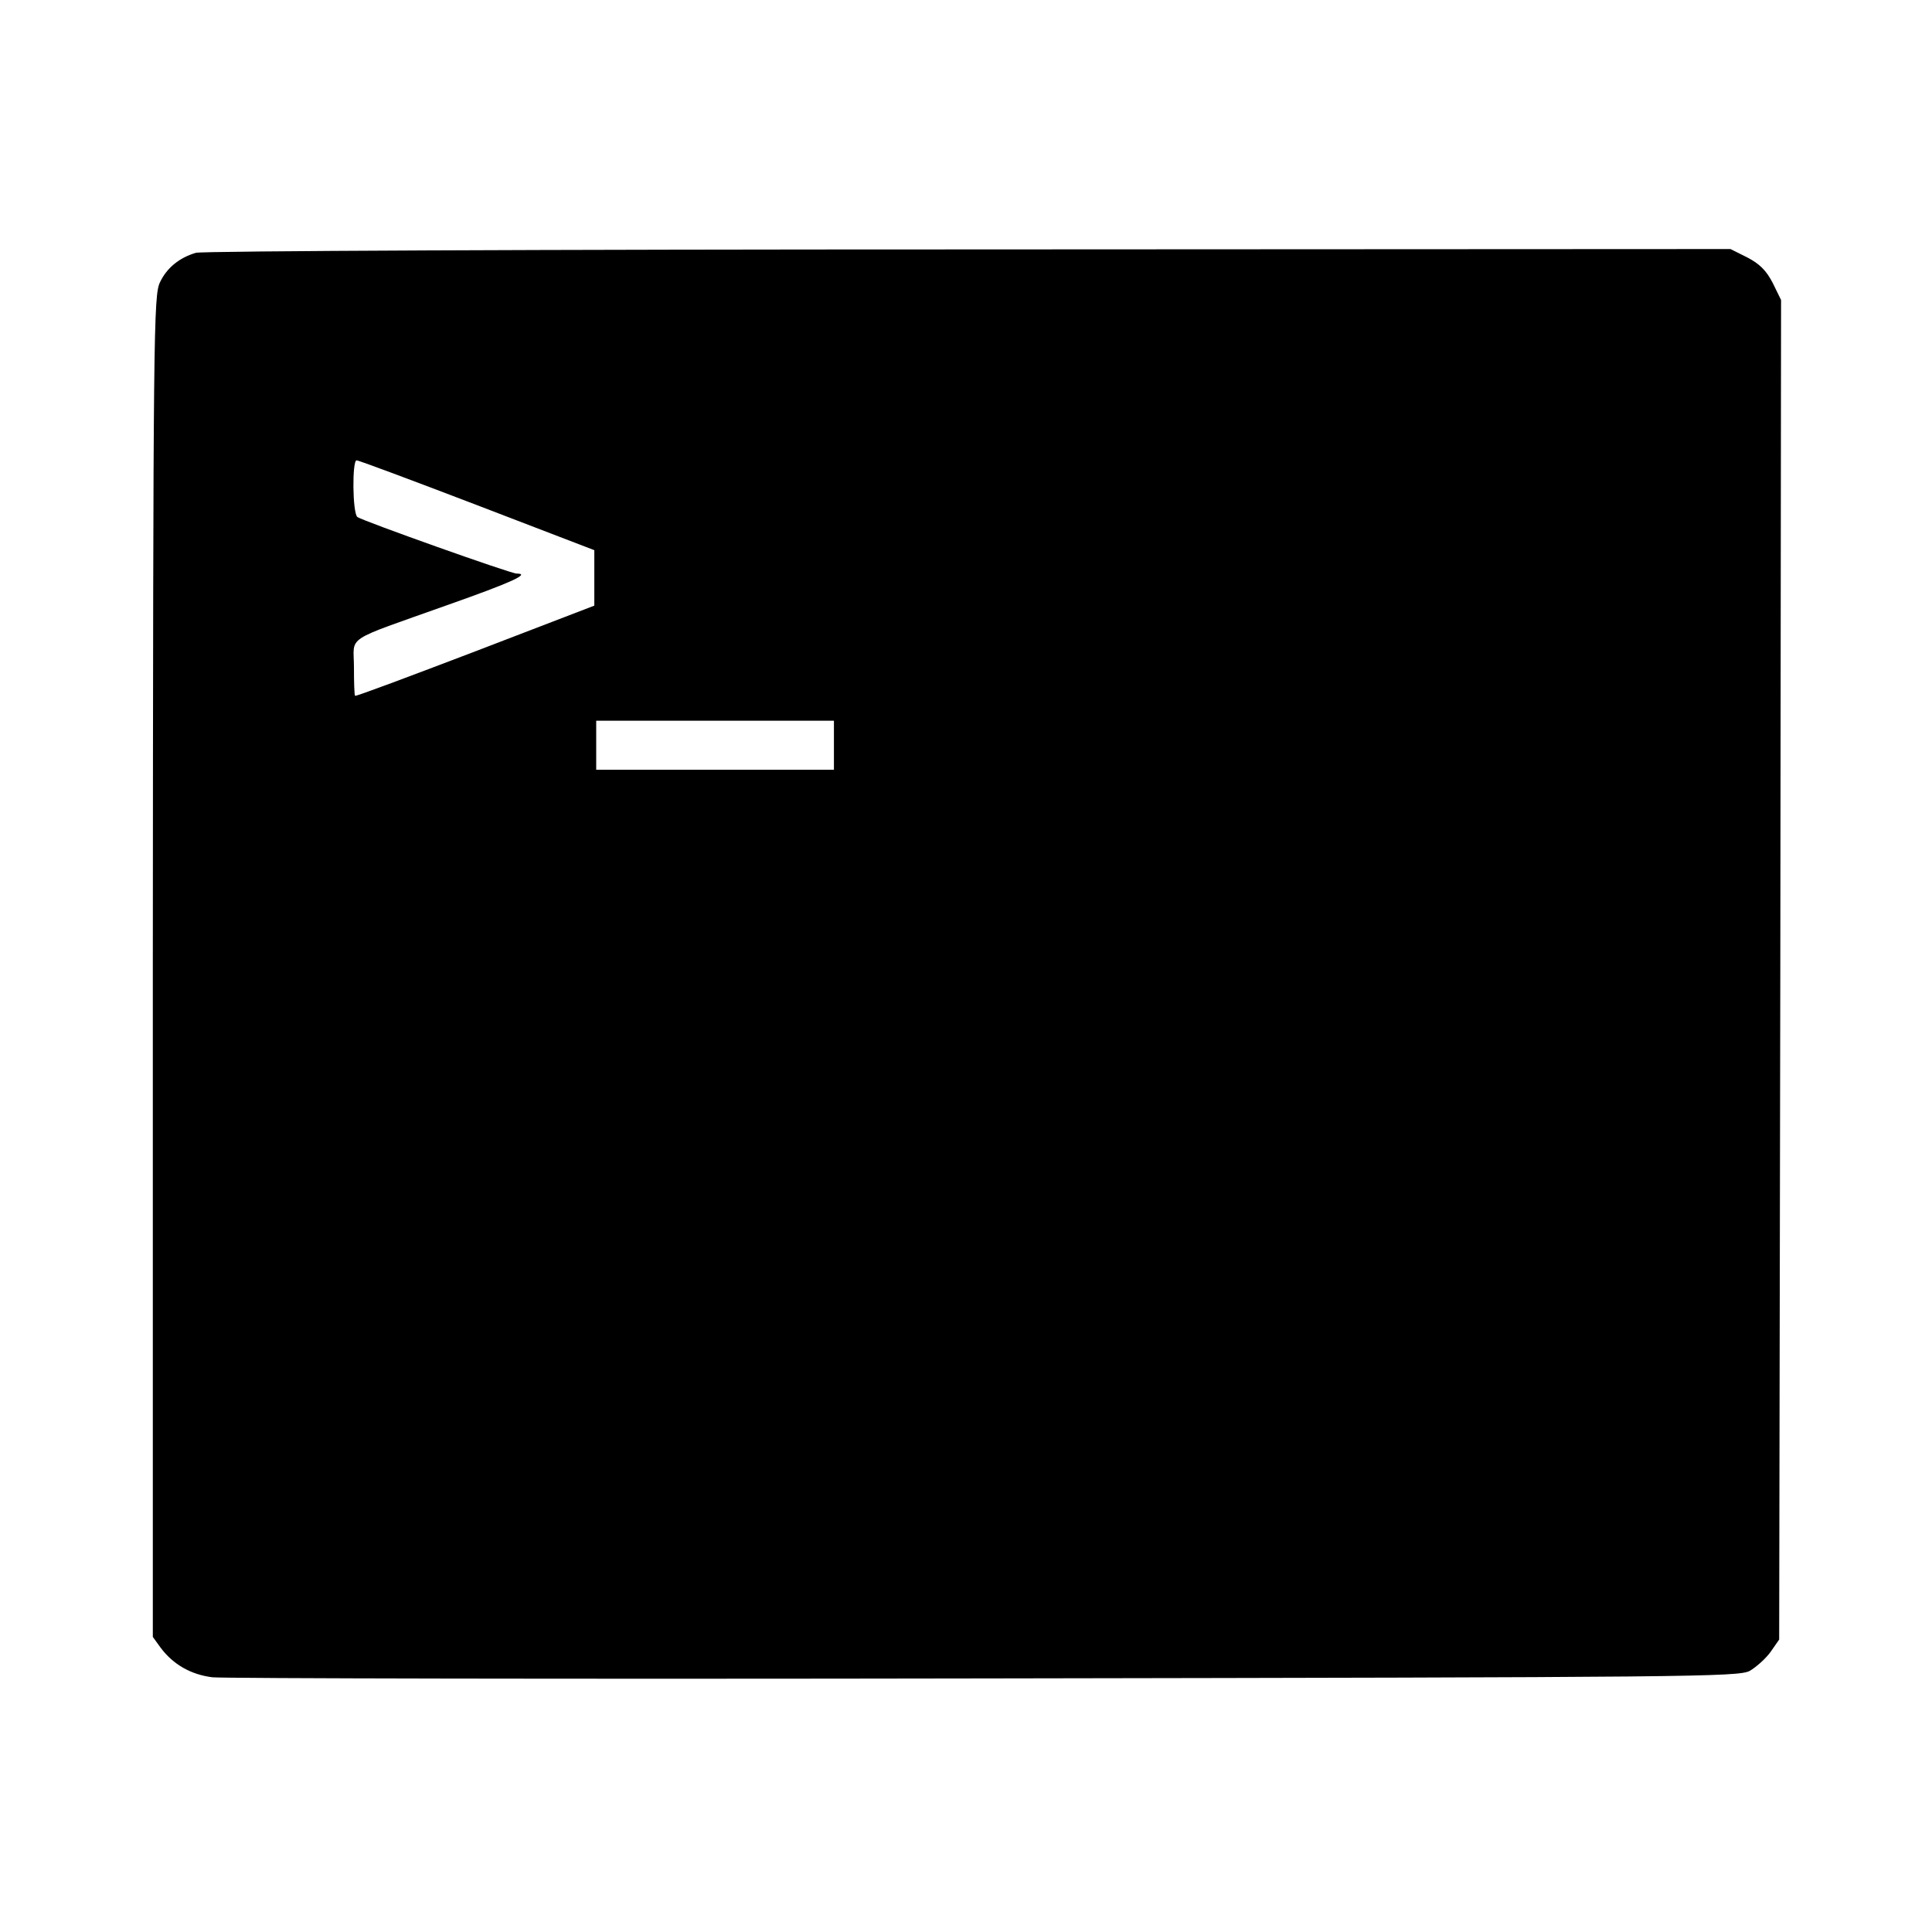
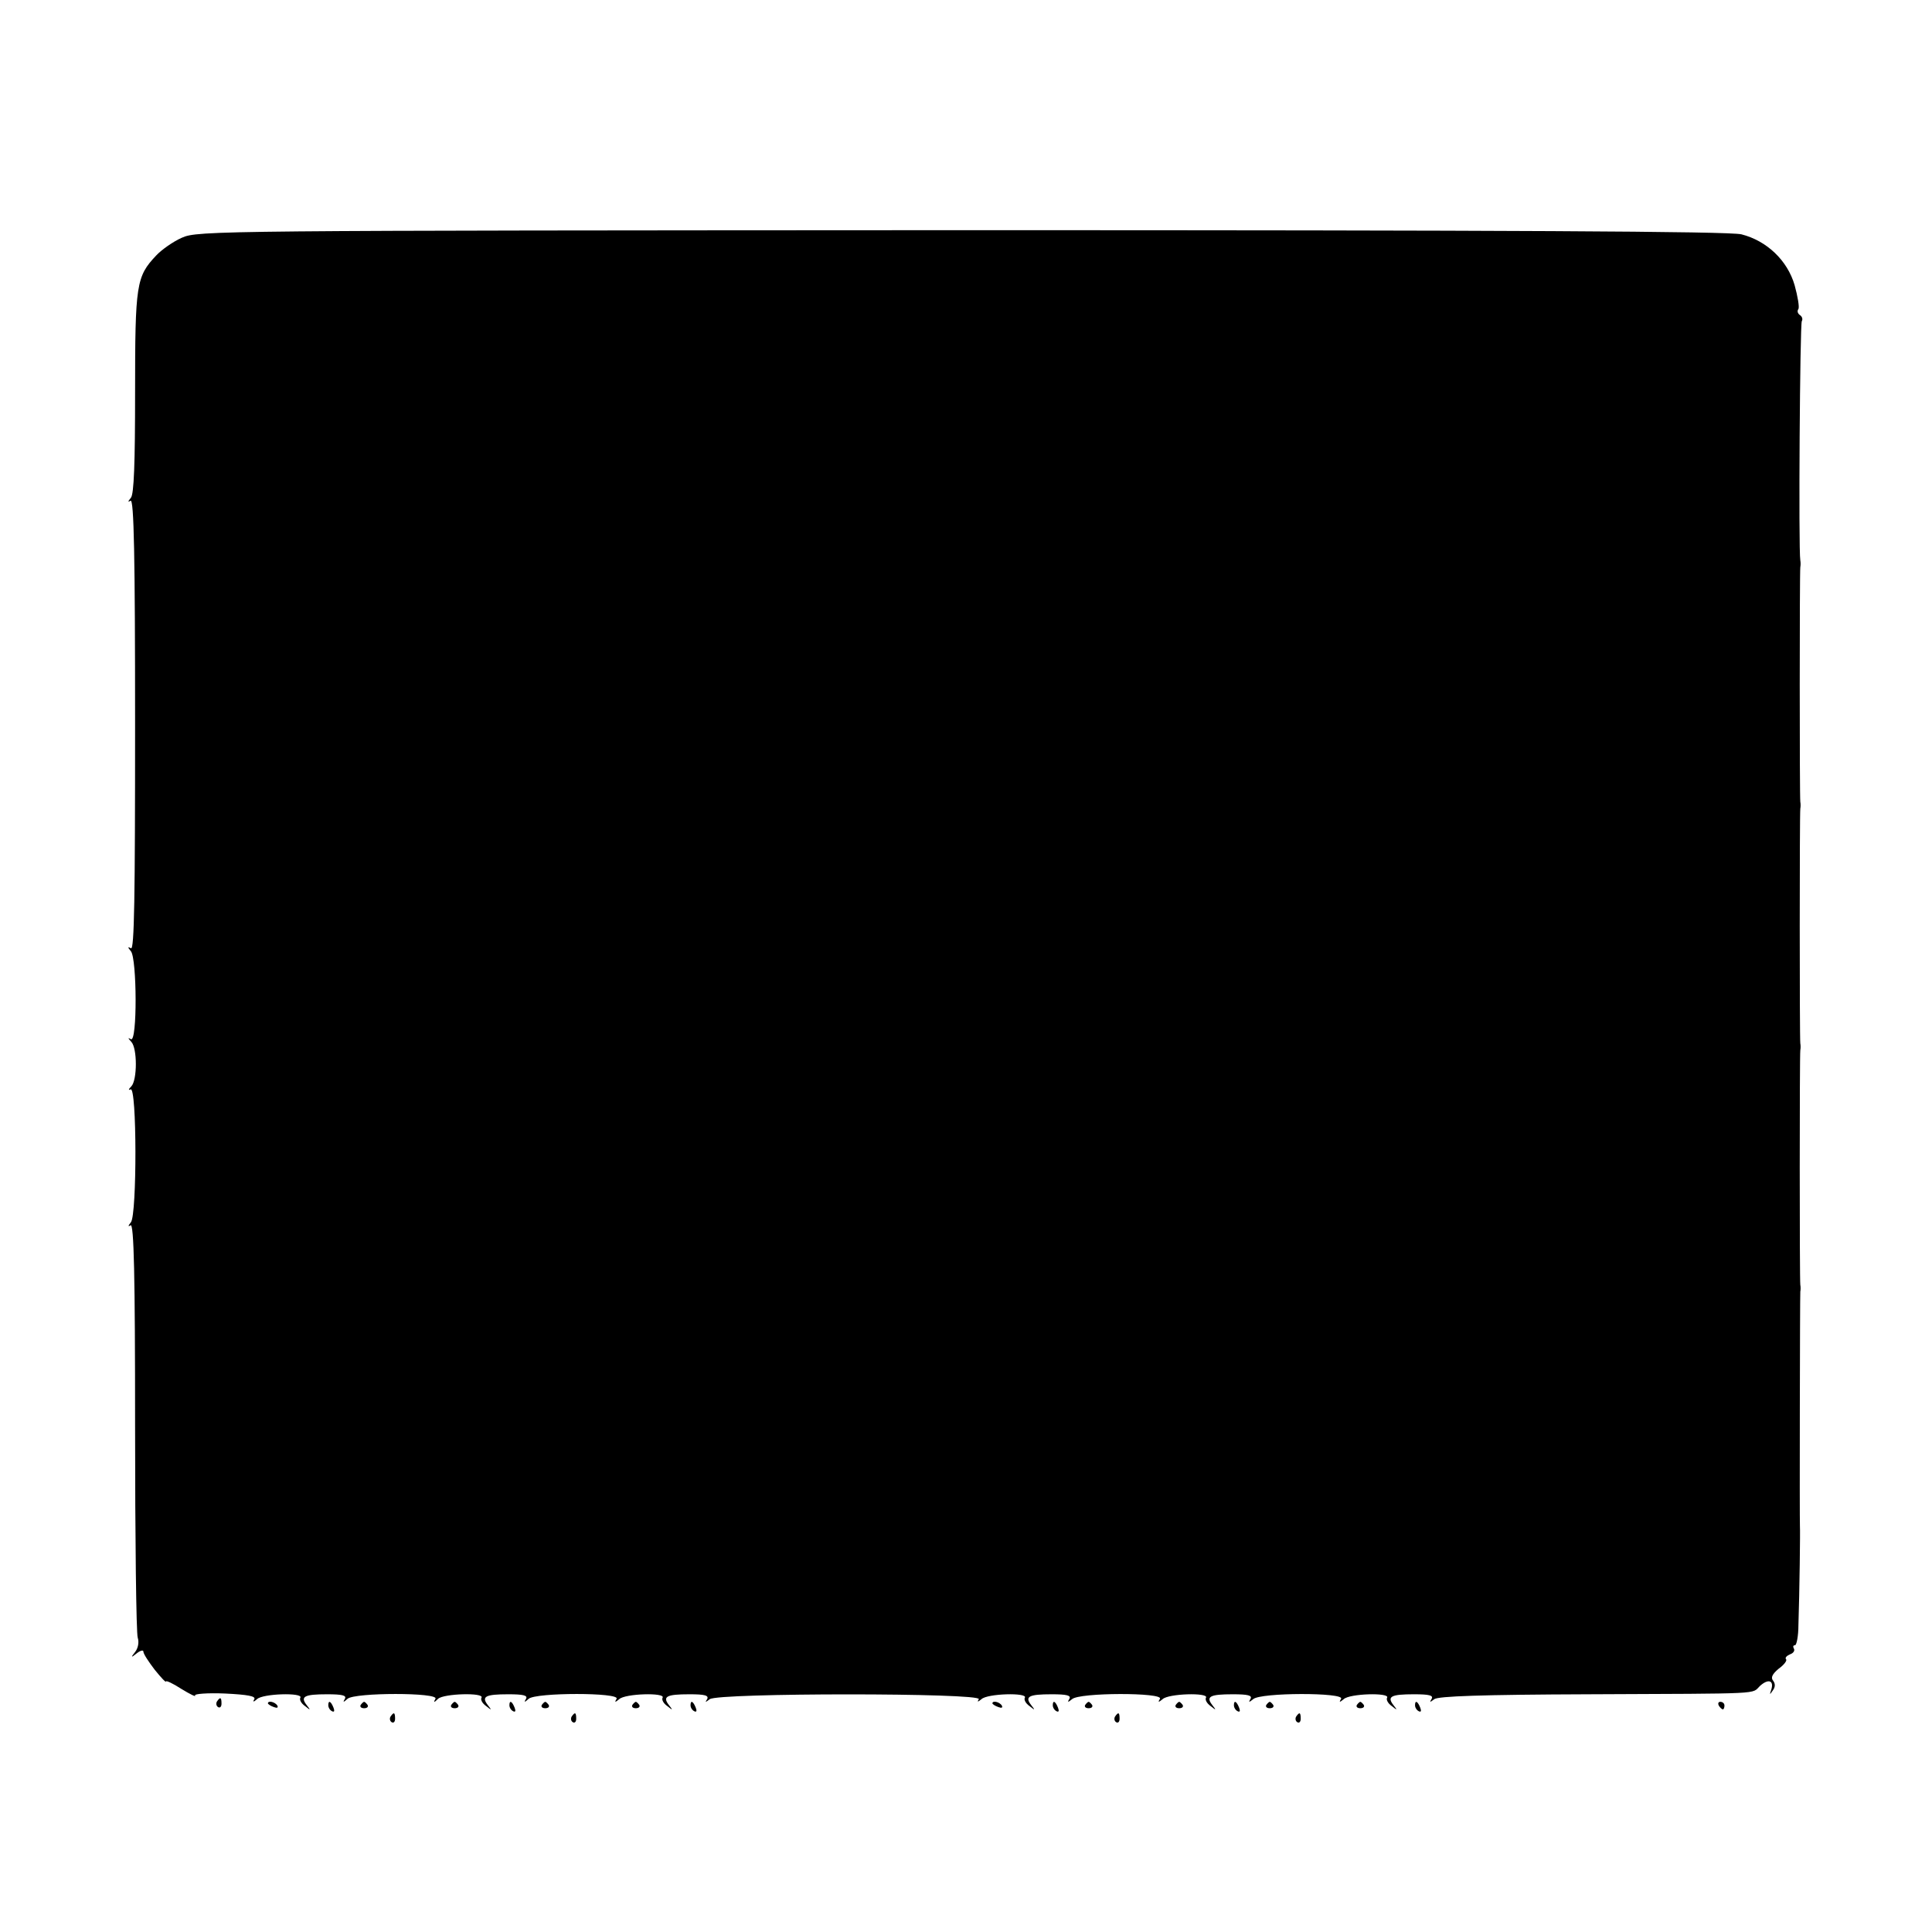
<svg xmlns="http://www.w3.org/2000/svg" version="1.0" width="16pt" height="16pt" viewBox="0 0 16 16" preserveAspectRatio="xMidYMid meet">
  <g transform="translate(0,16) scale(0.003125,-0.003125)" fill="#000000" stroke="none">
-     <path d="M519 4450 c-44 -13 -77 -40 -95 -78 -17 -35 -18 -125 -19 -1814 l0 -1776 21 -29 c33 -44 80 -71 137 -78 29 -3 950 -5 2047 -3 1871 3 1997 4 2027 20 17 10 42 32 55 50 l23 33 3 1775 2 1775 -22 45 c-17 33 -35 51 -68 68 l-44 22 -2021 -1 c-1111 0 -2032 -4 -2046 -9z m746 -669 l310 -119 0 -74 0 -73 -315 -121 c-173 -66 -317 -120 -319 -118 -2 2 -3 36 -3 76 0 86 -31 65 249 165 170 60 220 83 182 83 -16 0 -412 141 -422 150 -13 11 -14 150 -2 150 6 0 150 -54 320 -119z m945 -636 l0 -65 -315 0 -315 0 0 65 0 65 315 0 315 0 0 -65z" />
+     <path d="M482 4490 c-23 -10 -54 -32 -68 -47 -53 -56 -56 -76 -56 -363 0 -189 -3 -269 -11 -279 -8 -10 -9 -13 -1 -8 9 5 12 -147 12 -593 0 -456 -2 -599 -11 -593 -9 5 -9 3 0 -8 16 -20 17 -242 0 -233 -9 5 -8 3 1 -7 16 -17 16 -101 0 -118 -8 -8 -8 -11 -2 -8 17 10 17 -332 1 -352 -8 -10 -8 -13 -1 -8 9 5 12 -133 12 -533 0 -297 3 -549 7 -560 4 -12 1 -28 -7 -38 -12 -15 -11 -16 5 -3 9 7 17 9 17 4 0 -6 14 -27 30 -48 17 -21 30 -35 30 -31 0 3 18 -5 41 -20 23 -14 39 -22 36 -17 -3 4 33 7 79 5 61 -3 82 -7 78 -15 -5 -8 -2 -8 7 0 15 15 123 18 115 4 -3 -5 2 -15 12 -22 15 -12 16 -12 5 2 -18 23 -7 29 54 29 40 0 52 -3 47 -12 -6 -10 -4 -10 7 0 19 17 243 17 233 0 -6 -10 -4 -11 7 0 15 14 123 17 115 3 -3 -5 2 -15 12 -22 15 -12 16 -12 5 2 -18 23 -7 29 54 29 40 0 52 -3 47 -12 -6 -10 -4 -10 7 0 19 17 243 17 233 0 -6 -10 -4 -10 7 -1 15 15 123 18 115 4 -3 -5 2 -15 12 -22 15 -12 16 -12 5 2 -18 23 -7 29 54 29 41 0 52 -3 47 -13 -6 -9 -5 -9 7 0 21 17 722 17 713 0 -5 -8 -3 -8 7 0 15 15 123 18 115 4 -3 -5 2 -15 12 -22 15 -12 16 -12 5 2 -18 23 -7 29 54 29 40 0 52 -3 47 -12 -6 -10 -4 -10 7 -1 19 18 243 18 233 1 -6 -10 -4 -10 7 -1 15 15 123 18 115 4 -3 -5 2 -15 12 -22 15 -12 16 -12 5 2 -18 23 -7 29 54 29 40 0 52 -3 47 -12 -6 -10 -4 -10 7 -1 19 18 243 18 233 1 -6 -10 -4 -10 7 -1 15 15 123 18 115 4 -3 -5 2 -15 12 -22 15 -12 16 -12 5 2 -18 23 -7 29 54 29 41 0 52 -3 47 -12 -6 -10 -5 -10 7 -1 10 8 126 12 409 13 471 2 431 0 454 22 22 20 38 15 30 -10 -5 -14 -4 -14 4 -2 7 9 7 18 1 26 -7 8 -2 18 15 32 14 10 23 22 19 25 -3 4 2 9 11 13 9 3 13 10 10 15 -3 5 -2 9 3 9 4 0 9 24 9 53 3 90 5 252 4 262 -1 14 0 613 1 622 1 5 1 13 0 18 -2 11 -2 610 0 622 1 5 1 13 0 18 -2 11 -2 610 0 622 1 5 1 13 0 18 -2 11 -2 610 0 622 1 5 1 13 0 18 -5 29 -1 627 4 634 3 5 1 12 -5 16 -6 4 -8 11 -4 16 3 5 -2 34 -10 63 -19 66 -74 118 -141 135 -32 8 -616 11 -2067 11 -1974 -1 -2024 -1 -2066 -20z" />
+     <path d="M575 611 c-3 -5 -2 -12 3 -15 5 -3 9 1 9 9 0 17 -3 19 -12 6z" />
+     <path d="M710 606 c0 -2 7 -7 16 -10 8 -3 12 -2 9 4 -6 10 -25 14 -25 6z" />
+     <path d="M870 601 c0 -6 4 -13 10 -16 6 -3 7 1 4 9 -7 18 -14 21 -14 7z" />
+     <path d="M956 602 c-3 -5 1 -9 9 -9 8 0 12 4 9 9 -3 4 -7 8 -9 8 -2 0 -6 -4 -9 -8z" />
+     <path d="M1196 602 c-3 -5 1 -9 9 -9 8 0 12 4 9 9 -3 4 -7 8 -9 8 -2 0 -6 -4 -9 -8z" />
+     <path d="M1350 601 c0 -6 4 -13 10 -16 6 -3 7 1 4 9 -7 18 -14 21 -14 7z" />
+     <path d="M1436 602 c-3 -5 1 -9 9 -9 8 0 12 4 9 9 -3 4 -7 8 -9 8 -2 0 -6 -4 -9 -8z" />
+     <path d="M1676 602 c-3 -5 1 -9 9 -9 8 0 12 4 9 9 -3 4 -7 8 -9 8 -2 0 -6 -4 -9 -8z" />
+     <path d="M1830 601 c0 -6 4 -13 10 -16 6 -3 7 1 4 9 -7 18 -14 21 -14 7z" />
+     <path d="M2630 606 c0 -2 7 -7 16 -10 8 -3 12 -2 9 4 -6 10 -25 14 -25 6z" />
+     <path d="M2790 601 c0 -6 4 -13 10 -16 6 -3 7 1 4 9 -7 18 -14 21 -14 7z" />
+     <path d="M2876 602 c-3 -5 1 -9 9 -9 8 0 12 4 9 9 -3 4 -7 8 -9 8 -2 0 -6 -4 -9 -8z" />
+     <path d="M3116 602 c-3 -5 1 -9 9 -9 8 0 12 4 9 9 -3 4 -7 8 -9 8 -2 0 -6 -4 -9 -8z" />
+     <path d="M3270 601 c0 -6 4 -13 10 -16 6 -3 7 1 4 9 -7 18 -14 21 -14 7z" />
+     <path d="M3356 602 c-3 -5 1 -9 9 -9 8 0 12 4 9 9 -3 4 -7 8 -9 8 -2 0 -6 -4 -9 -8z" />
+     <path d="M3596 602 c-3 -5 1 -9 9 -9 8 0 12 4 9 9 -3 4 -7 8 -9 8 -2 0 -6 -4 -9 -8z" />
+     <path d="M3750 601 c0 -6 4 -13 10 -16 6 -3 7 1 4 9 -7 18 -14 21 -14 7z" />
+     <path d="M4555 600 c3 -5 8 -10 11 -10 2 0 4 5 4 10 0 6 -5 10 -11 10 -5 0 -7 -4 -4 -10z" />
+     <path d="M1035 571 c-3 -5 -2 -12 3 -15 5 -3 9 1 9 9 0 17 -3 19 -12 6z" />
+     <path d="M1515 571 c-3 -5 -2 -12 3 -15 5 -3 9 1 9 9 0 17 -3 19 -12 6z" />
+     <path d="M2955 571 c-3 -5 -2 -12 3 -15 5 -3 9 1 9 9 0 17 -3 19 -12 6z" />
+     <path d="M3435 571 c-3 -5 -2 -12 3 -15 5 -3 9 1 9 9 0 17 -3 19 -12 6z" />
  </g>
</svg>
